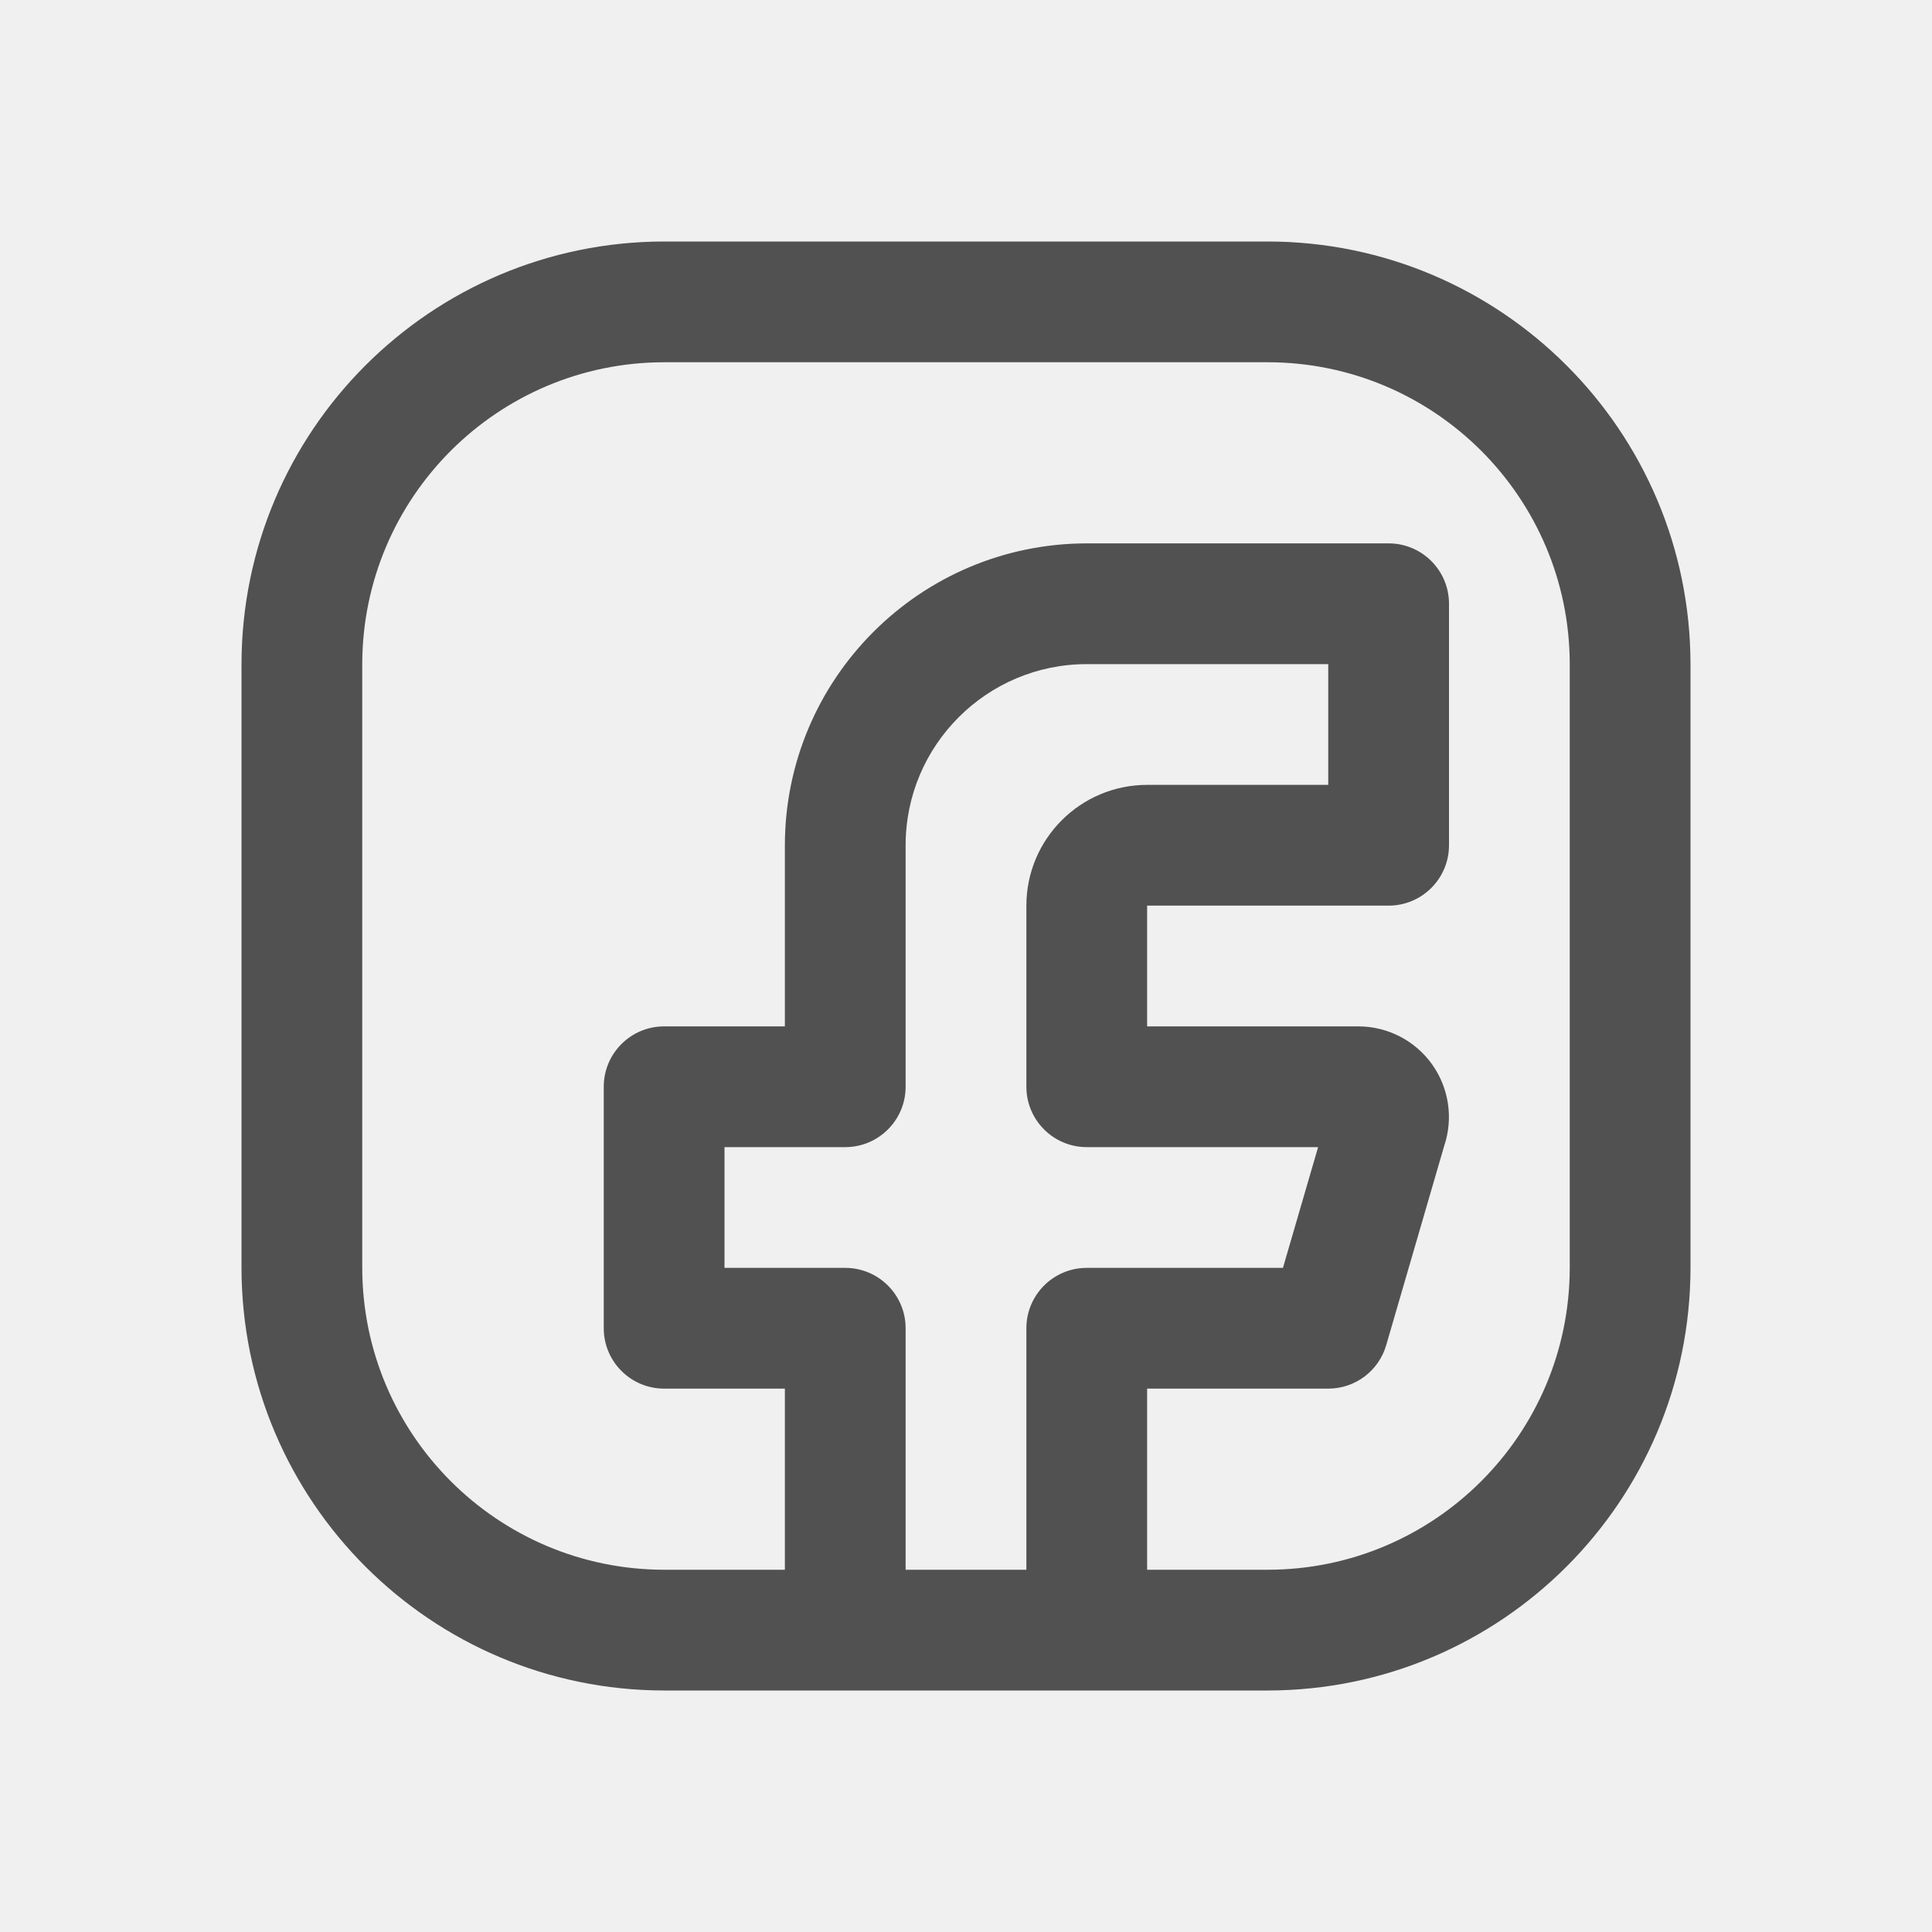
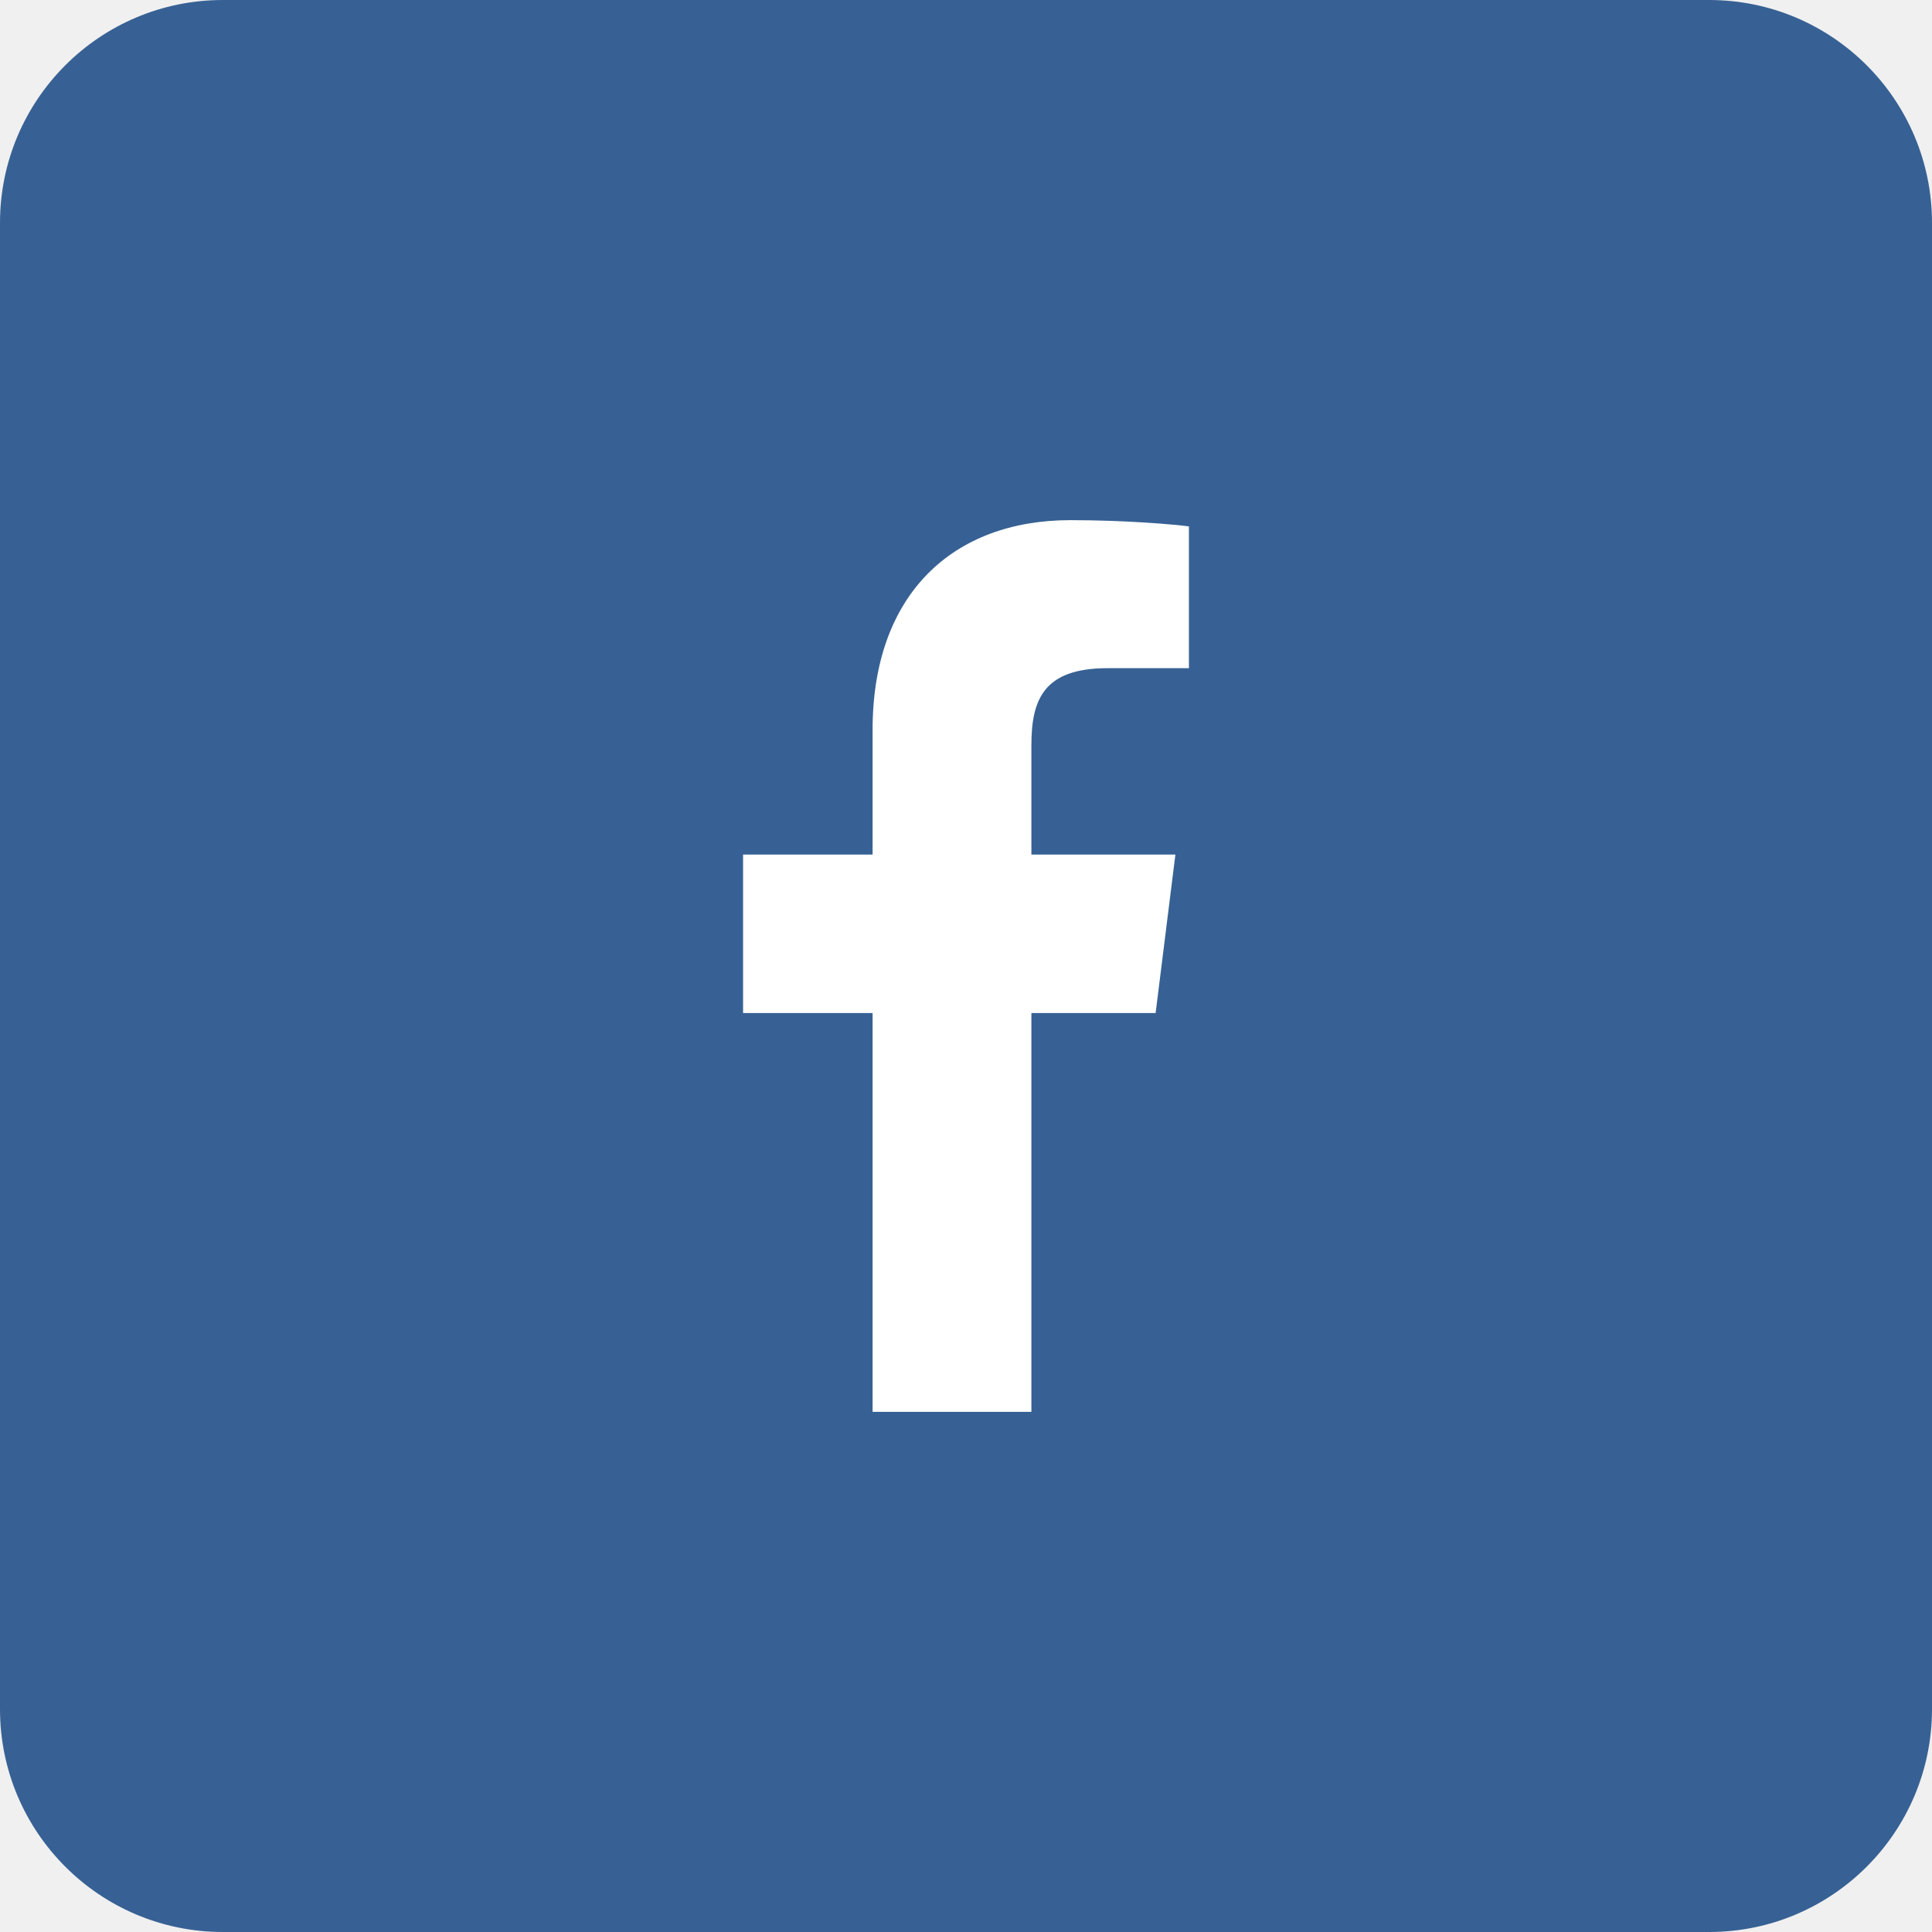
- <svg xmlns="http://www.w3.org/2000/svg" width="20" height="20" fill="none">
-   <path d="M13.125 2.5h-6.25A4.38 4.38 0 0 0 2.5 6.875v6.25A4.38 4.38 0 0 0 6.875 17.5h6.25a4.38 4.38 0 0 0 4.375-4.375v-6.25A4.38 4.38 0 0 0 13.125 2.5zm-3.75 11.25a.625.625 0 0 0-.625-.625H7.5v-1.25h1.25c.345 0 .625-.28.625-.625v-2.5c0-1.034.84-1.875 1.875-1.875h2.5v1.25h-1.875c-.69 0-1.25.56-1.25 1.25v1.875c0 .345.28.625.625.625h2.395l-.364 1.25H11.25a.625.625 0 0 0-.625.625v2.5h-1.25v-2.5zm6.875-.625a3.129 3.129 0 0 1-3.125 3.125h-1.25v-1.875h1.875a.624.624 0 0 0 .6-.45l.6-2.062a.938.938 0 0 0-.887-1.238h-2.188v-1.25h2.5c.345 0 .625-.28.625-.625v-2.5a.625.625 0 0 0-.625-.625H11.25A3.129 3.129 0 0 0 8.125 8.75v1.875h-1.25a.625.625 0 0 0-.625.625v2.5c0 .345.28.625.625.625h1.25v1.875h-1.25a3.129 3.129 0 0 1-3.125-3.125v-6.25A3.129 3.129 0 0 1 6.875 3.75h6.25a3.129 3.129 0 0 1 3.125 3.125v6.25z" fill="#515151" />
+ <svg xmlns="http://www.w3.org/2000/svg" width="26" height="26" fill="none">
+   <rect width="26" height="26" rx="3" fill="#376194" />
+   <path d="M11.743 19v-5.367H10V11.5h1.743V9.82c0-1.826 1.082-2.82 2.662-2.82.756 0 1.406.059 1.595.084v1.908h-1.095c-.86 0-1.025.422-1.025 1.038v1.47h1.938l-.266 2.133H13.88V19" fill="#fff" />
</svg>
